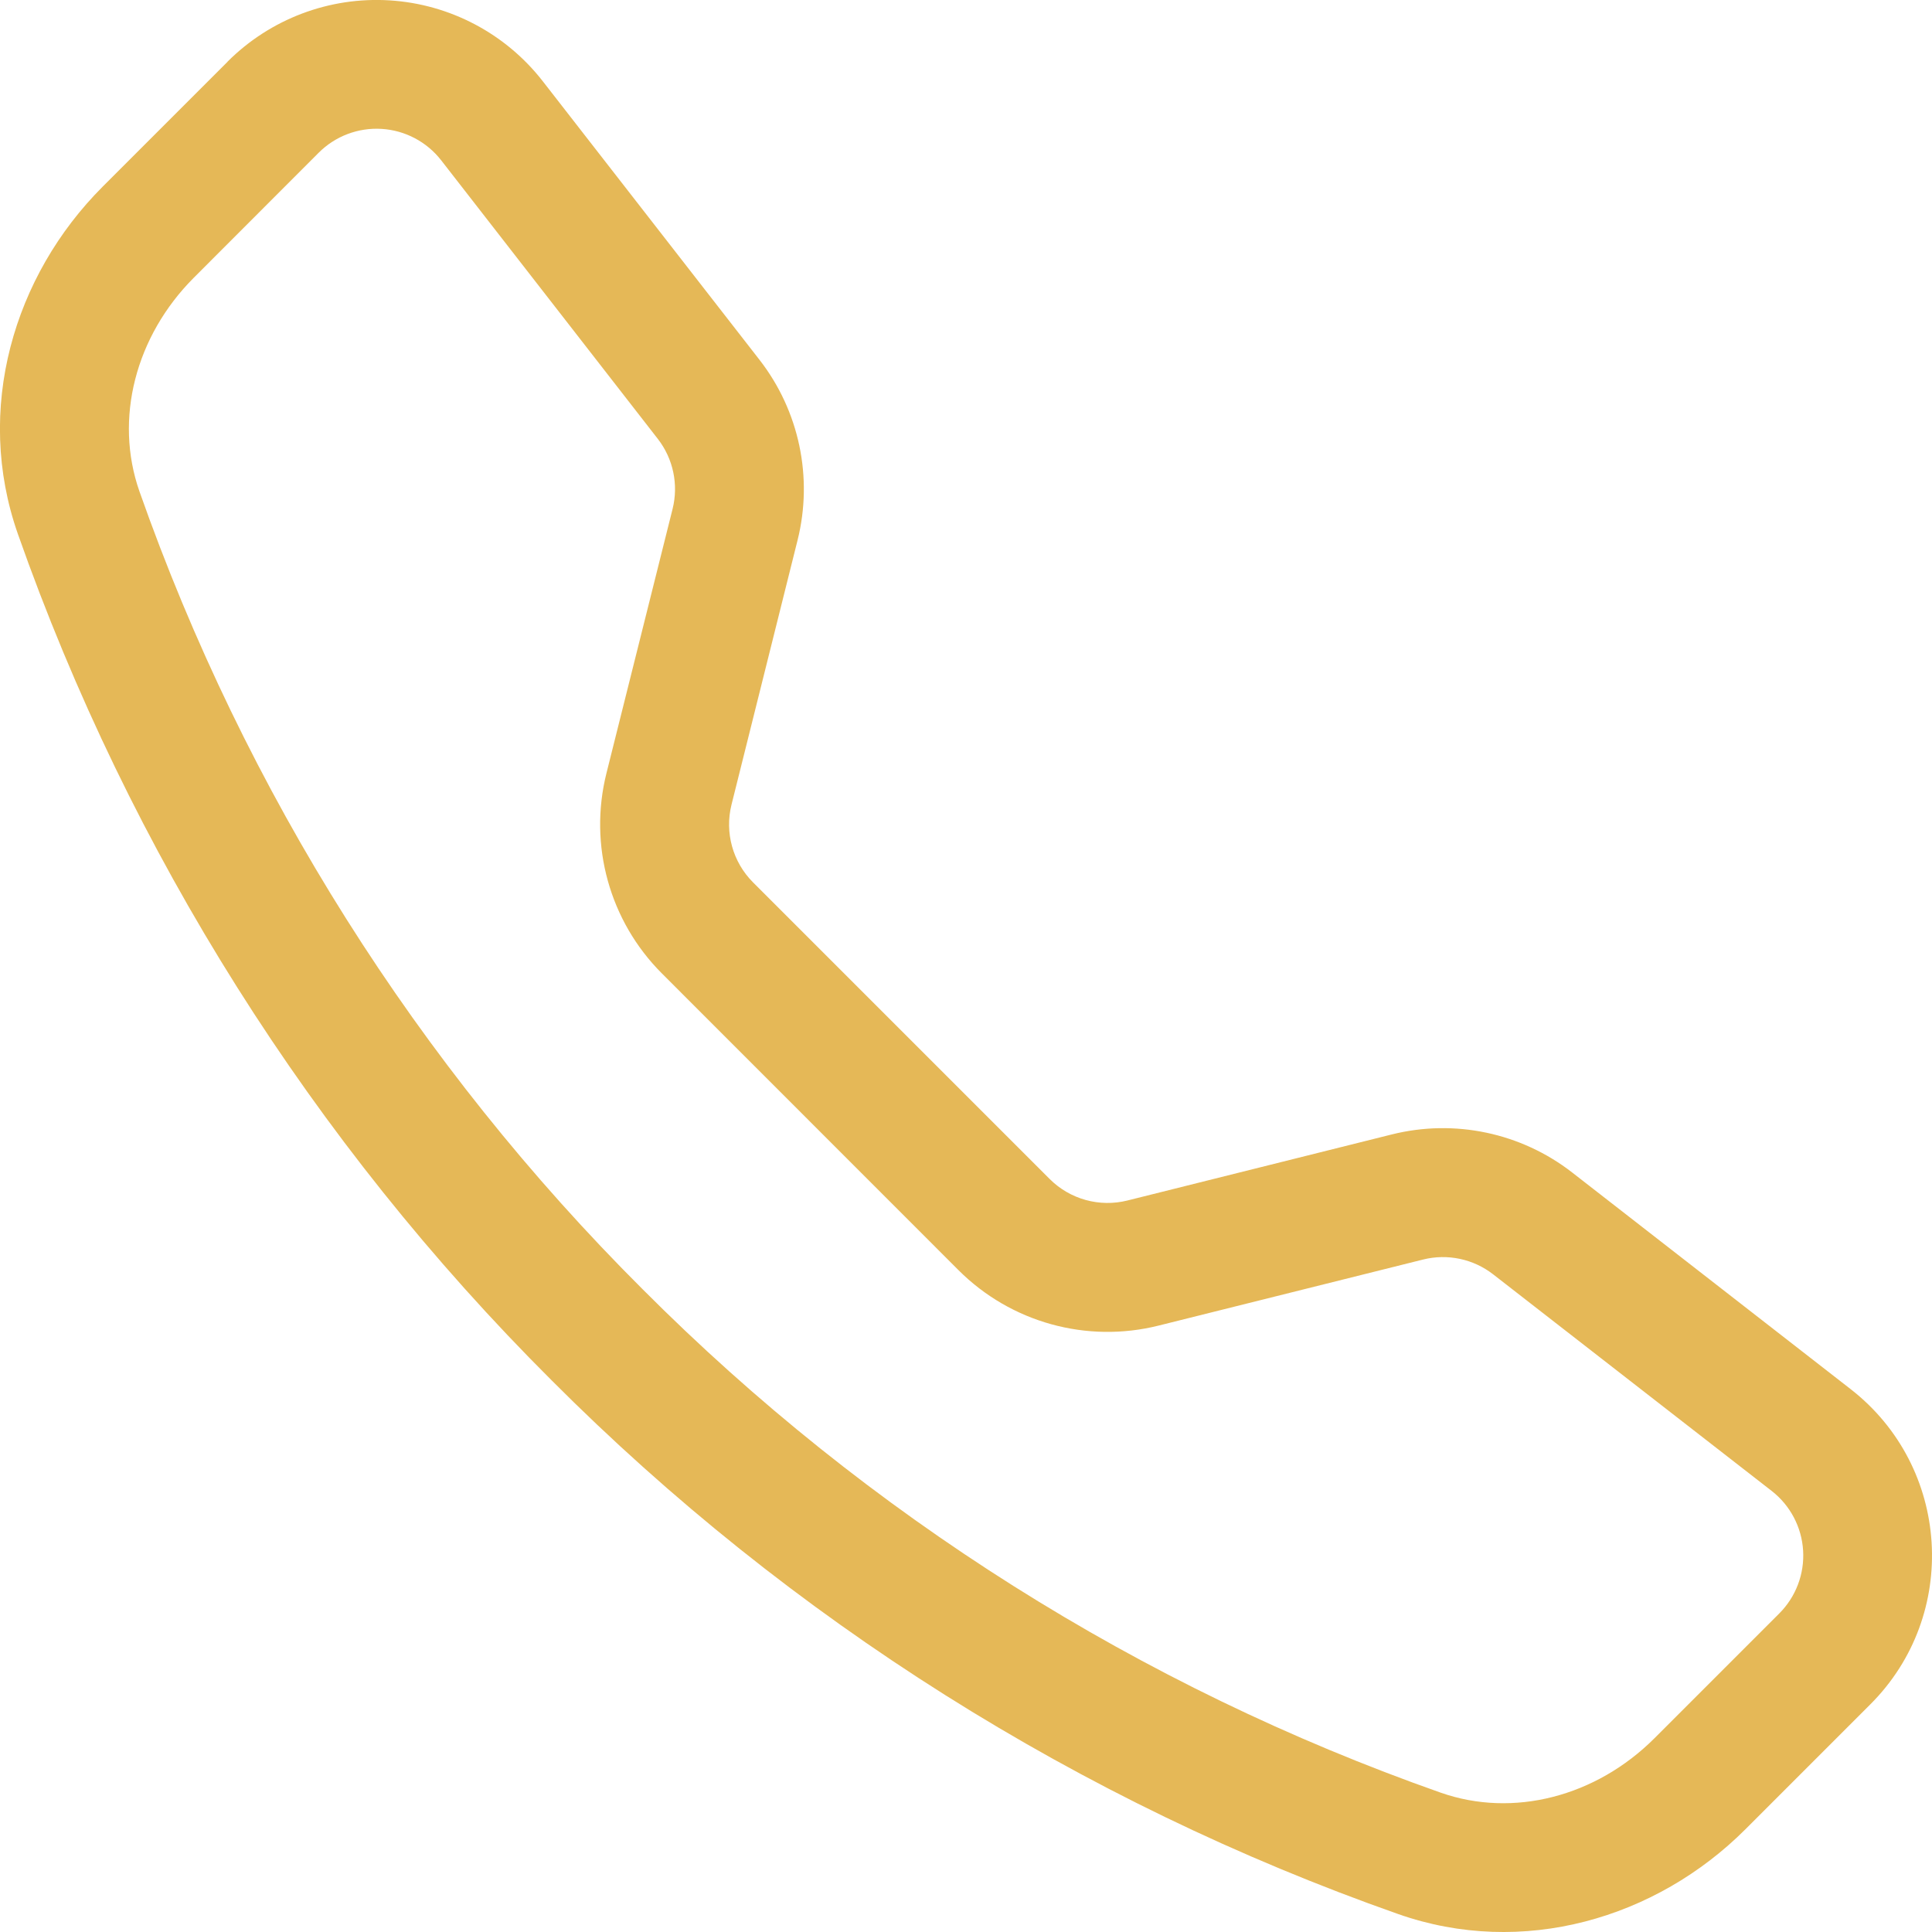
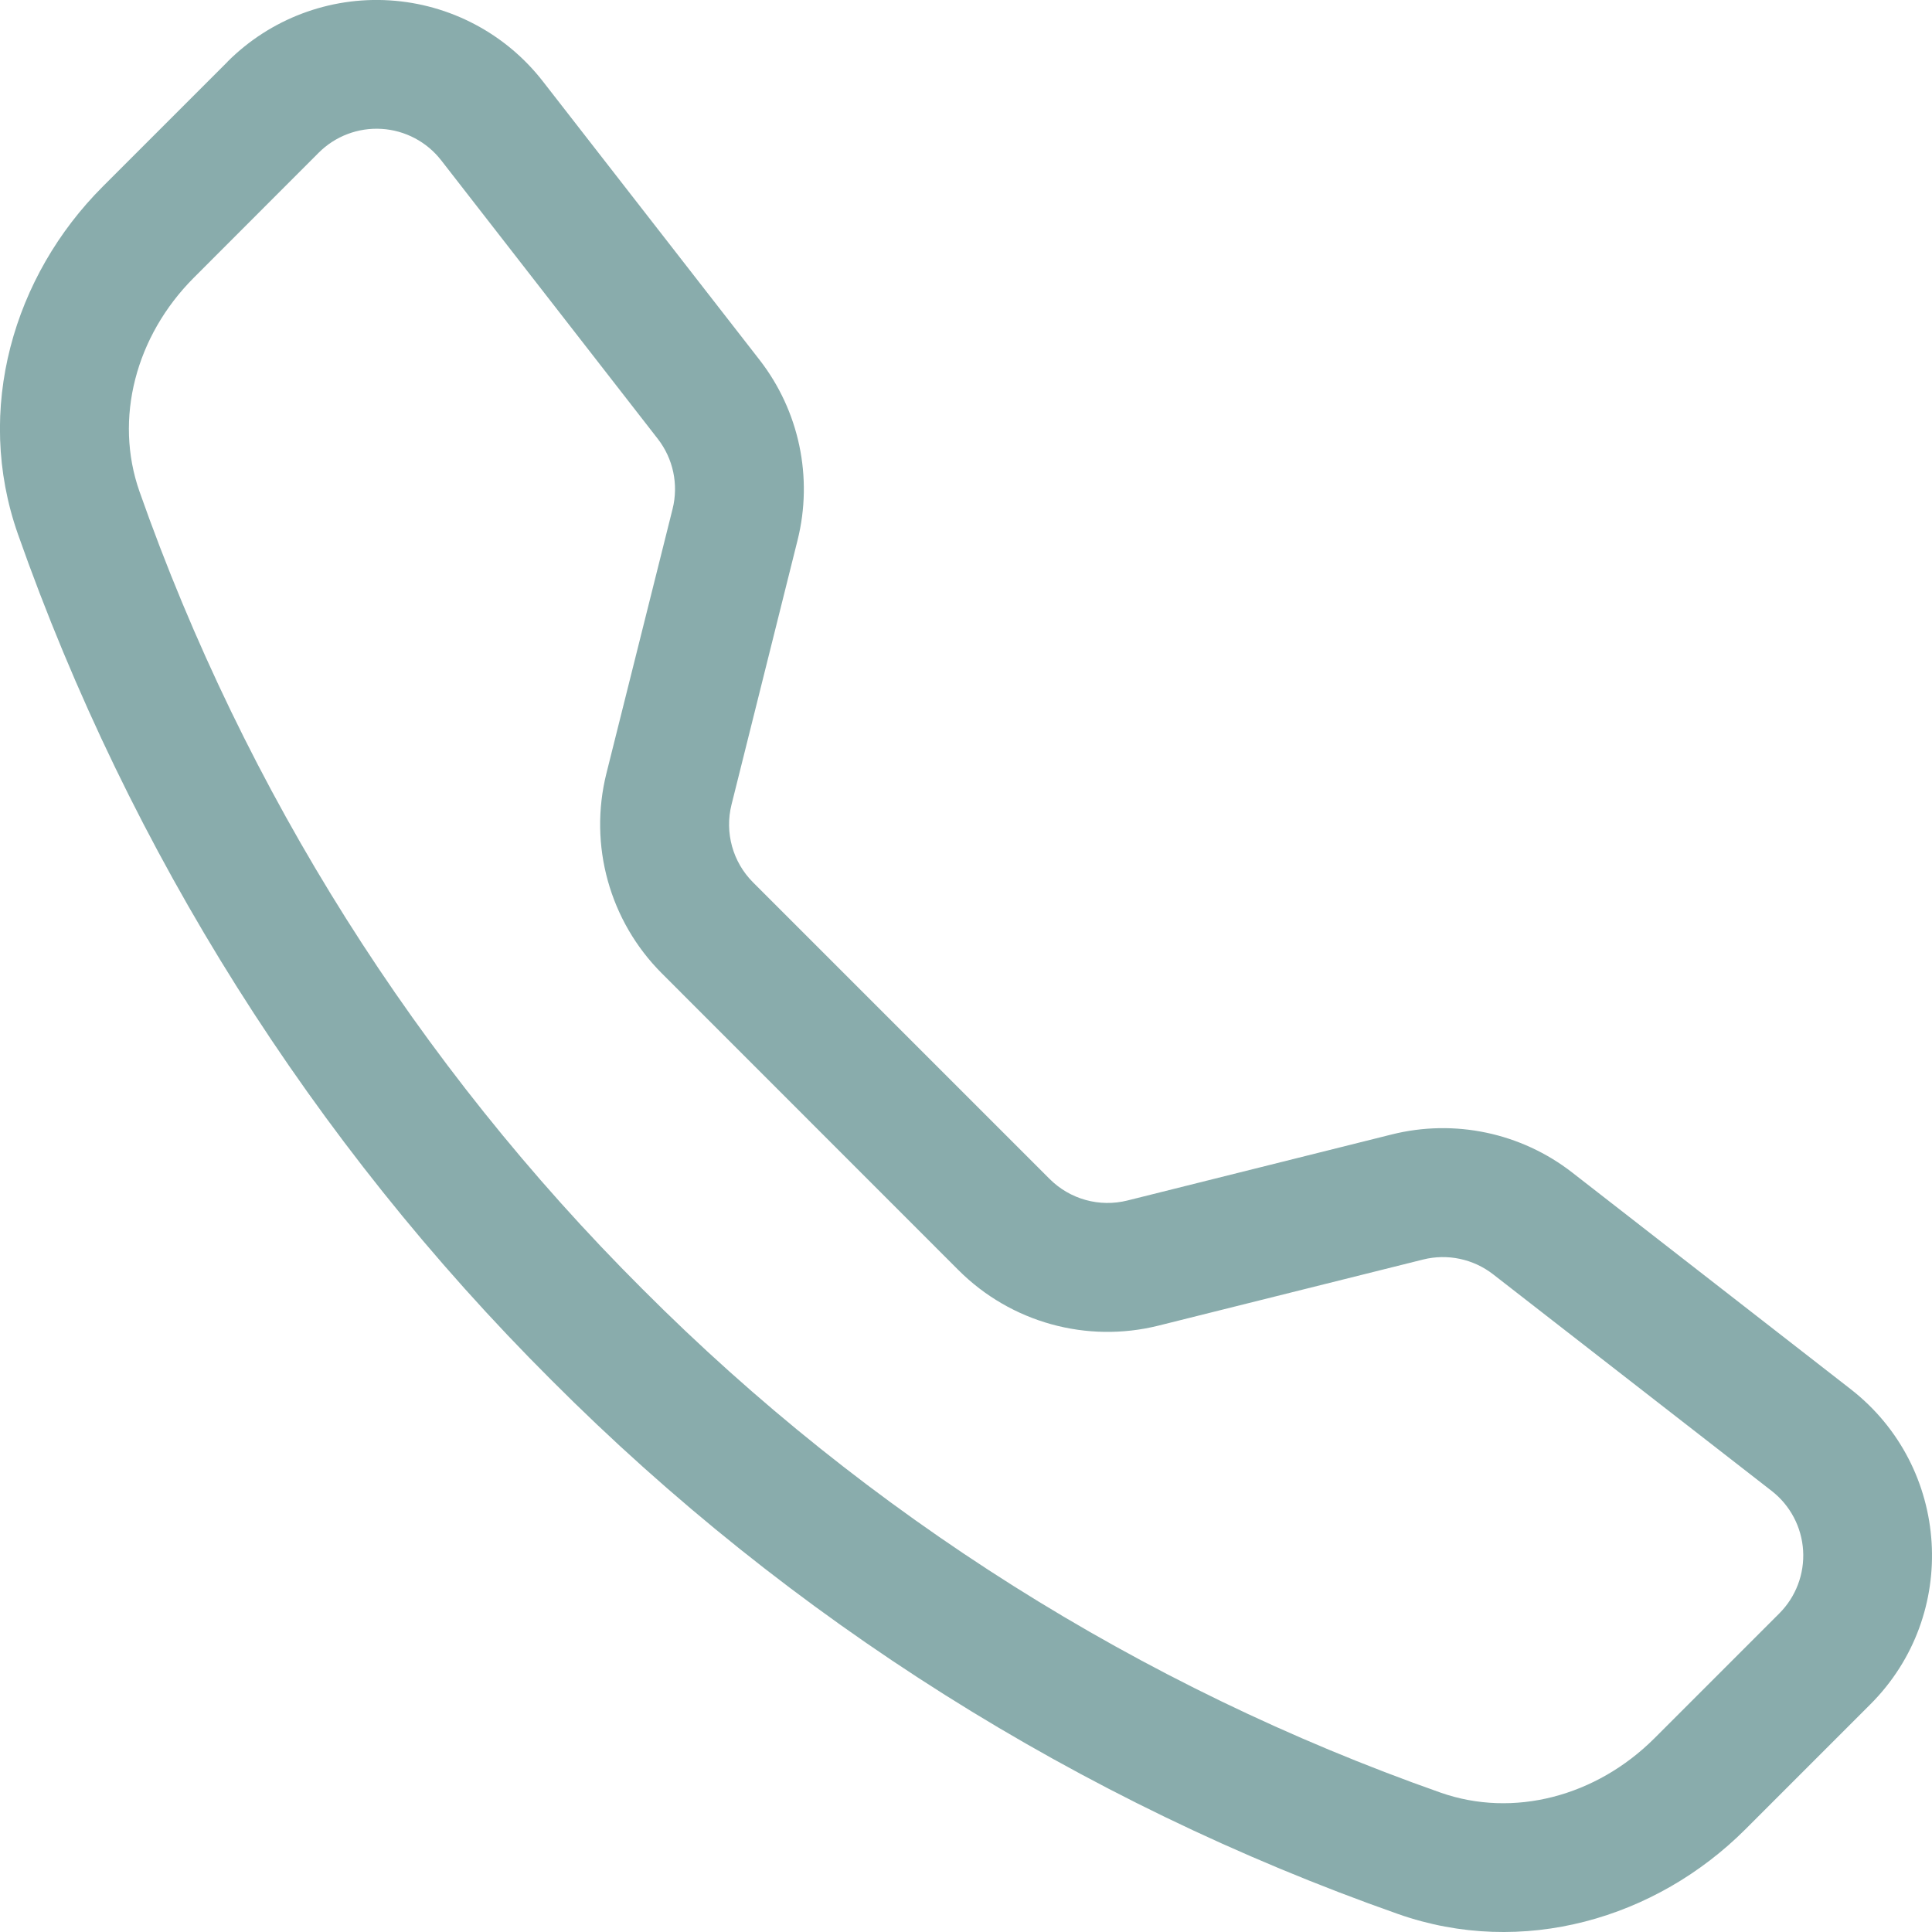
- <svg xmlns="http://www.w3.org/2000/svg" width="16" height="16" fill="#e5b857" class="bi bi-telephone" viewBox="0 0 16 16">
+ <svg xmlns="http://www.w3.org/2000/svg" width="16" height="16" fill="#89ACAC" class="bi bi-telephone" viewBox="0 0 16 16">
  <path d="M3.654 1.328a.678.678 0 0 0-1.015-.063L1.605 2.3c-.483.484-.661 1.169-.45 1.77a17.568 17.568 0 0 0 4.168 6.608 17.569 17.569 0 0 0 6.608 4.168c.601.211 1.286.033 1.77-.45l1.034-1.034a.678.678 0 0 0-.063-1.015l-2.307-1.794a.678.678 0 0 0-.58-.122l-2.19.547a1.745 1.745 0 0 1-1.657-.459L5.482 8.062a1.745 1.745 0 0 1-.46-1.657l.548-2.19a.678.678 0 0 0-.122-.58L3.654 1.328zM1.884.511a1.745 1.745 0 0 1 2.612.163L6.29 2.98c.329.423.445.974.315 1.494l-.547 2.19a.678.678 0 0 0 .178.643l2.457 2.457a.678.678 0 0 0 .644.178l2.189-.547a1.745 1.745 0 0 1 1.494.315l2.306 1.794c.829.645.905 1.87.163 2.611l-1.034 1.034c-.74.74-1.846 1.065-2.877.702a18.634 18.634 0 0 1-7.01-4.42 18.634 18.634 0 0 1-4.42-7.009c-.362-1.03-.037-2.137.703-2.877L1.885.511z" />
</svg>
